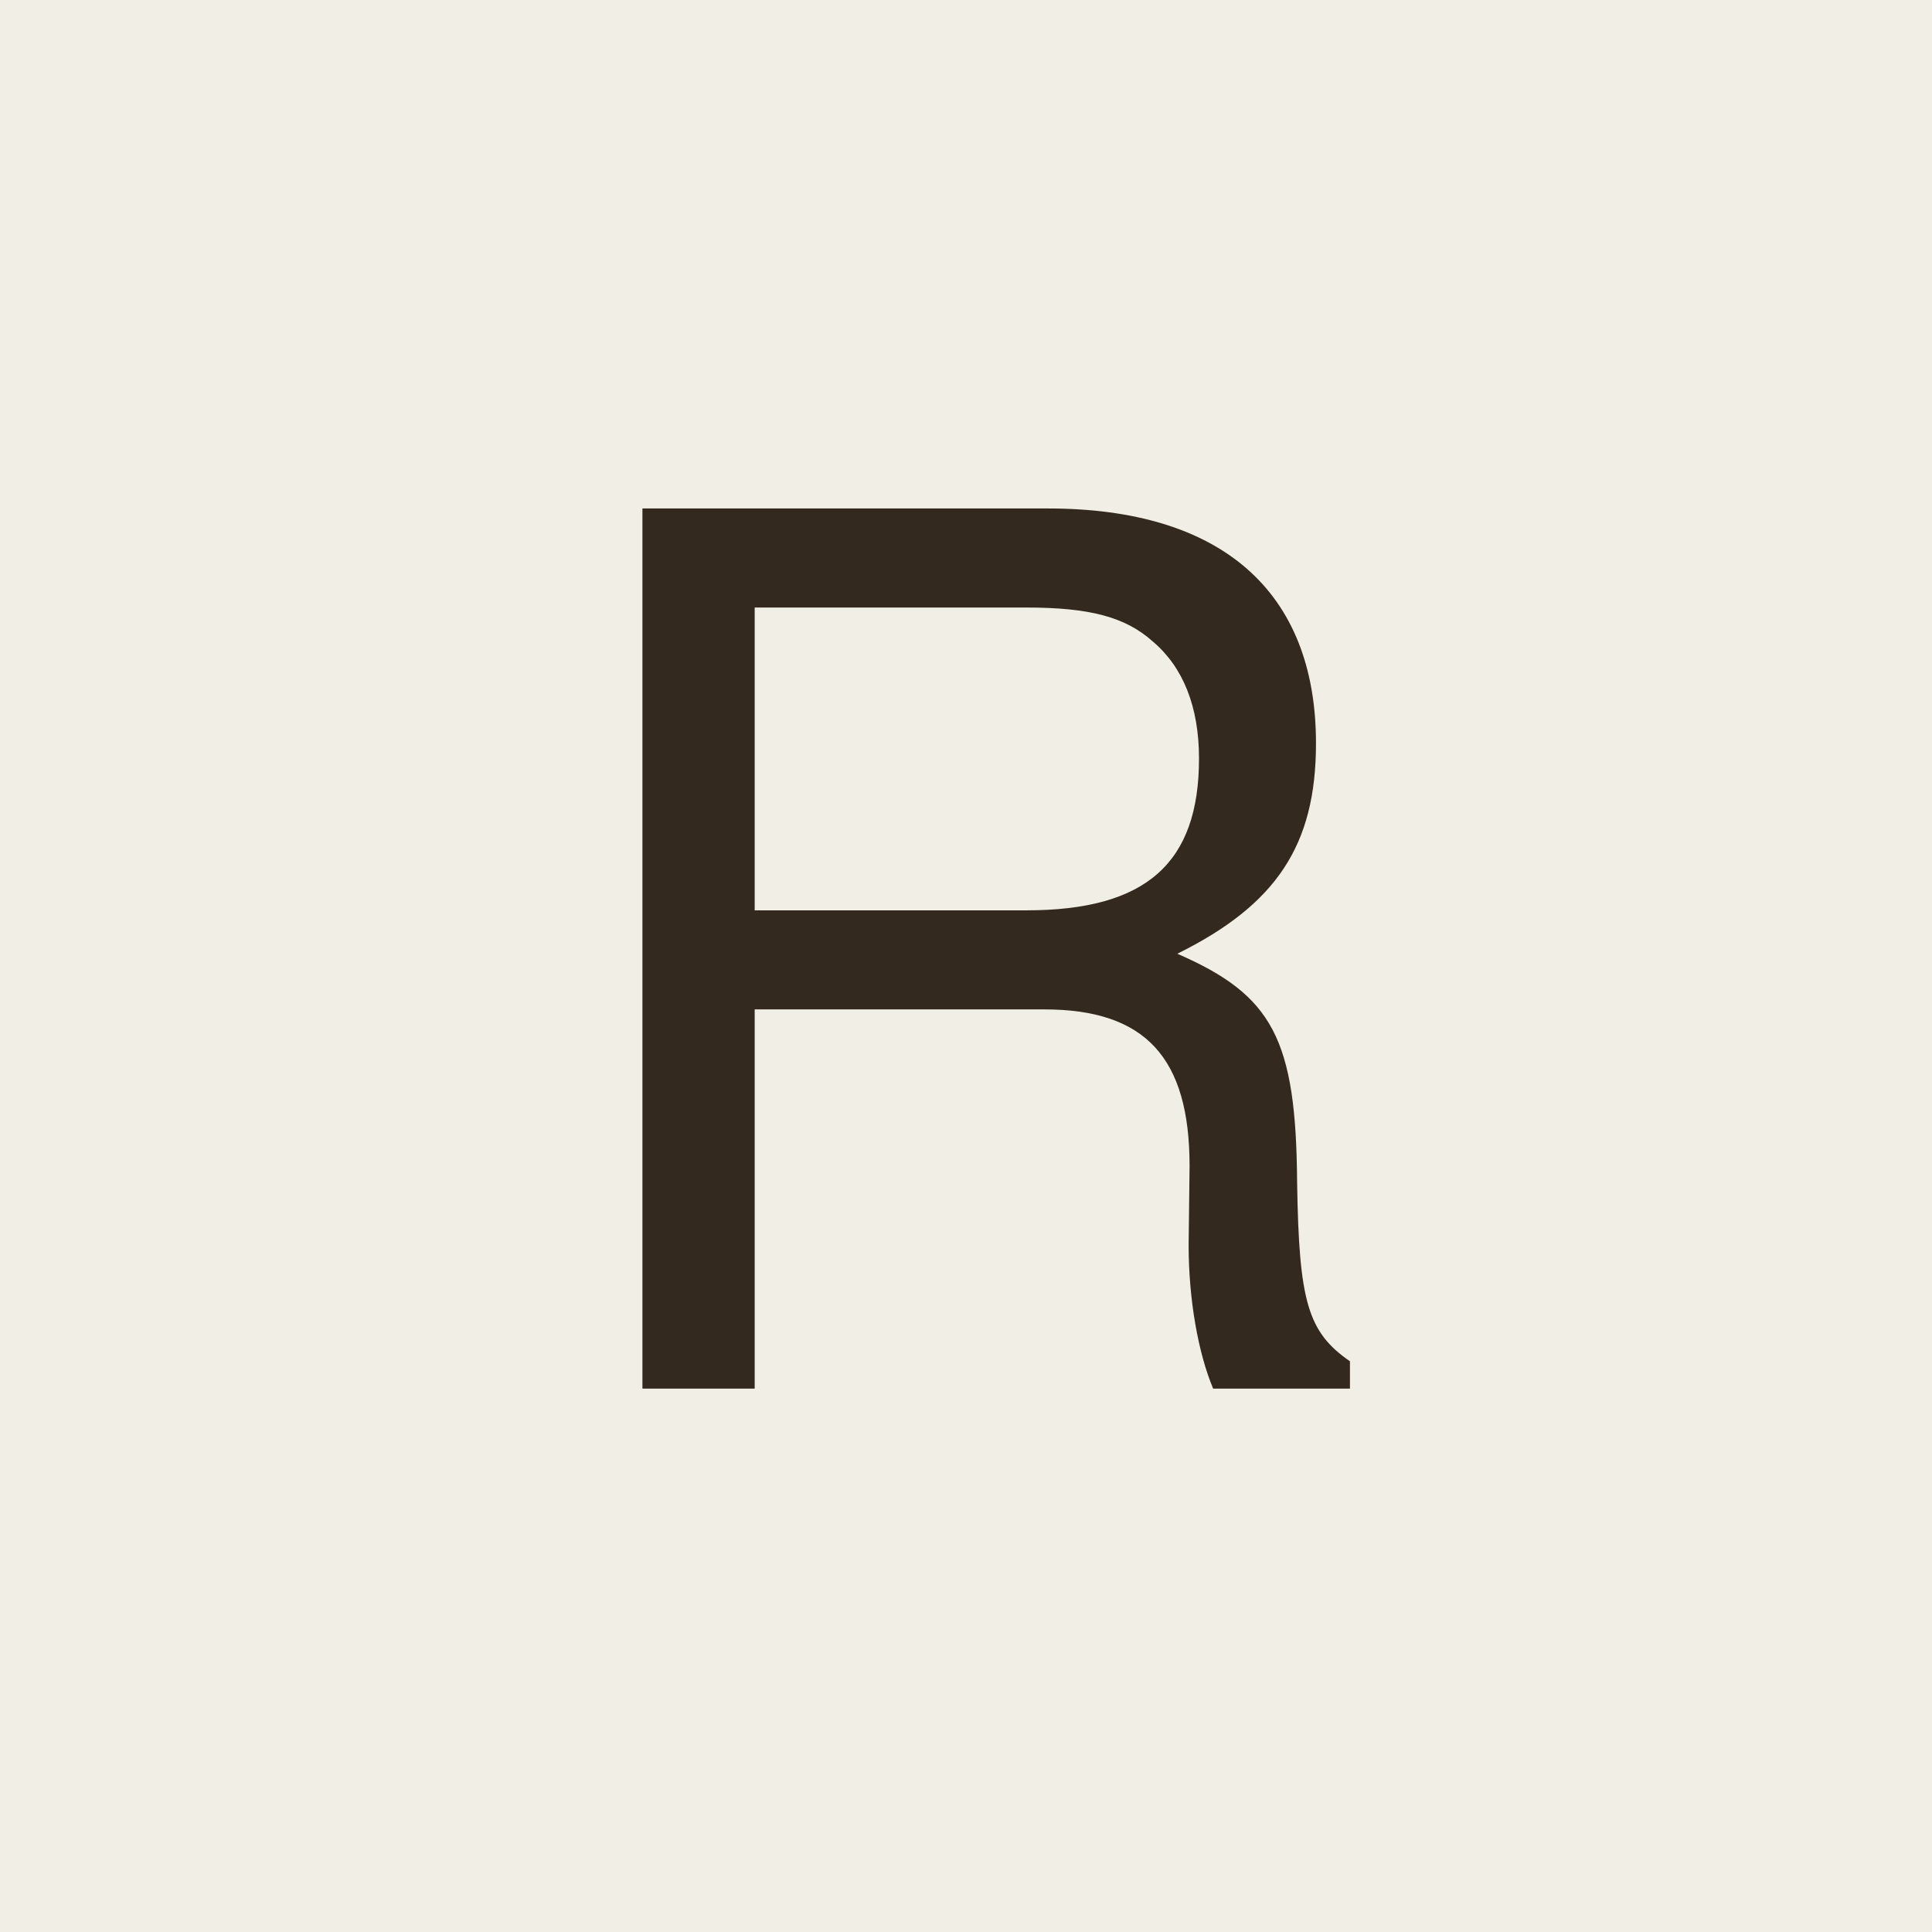
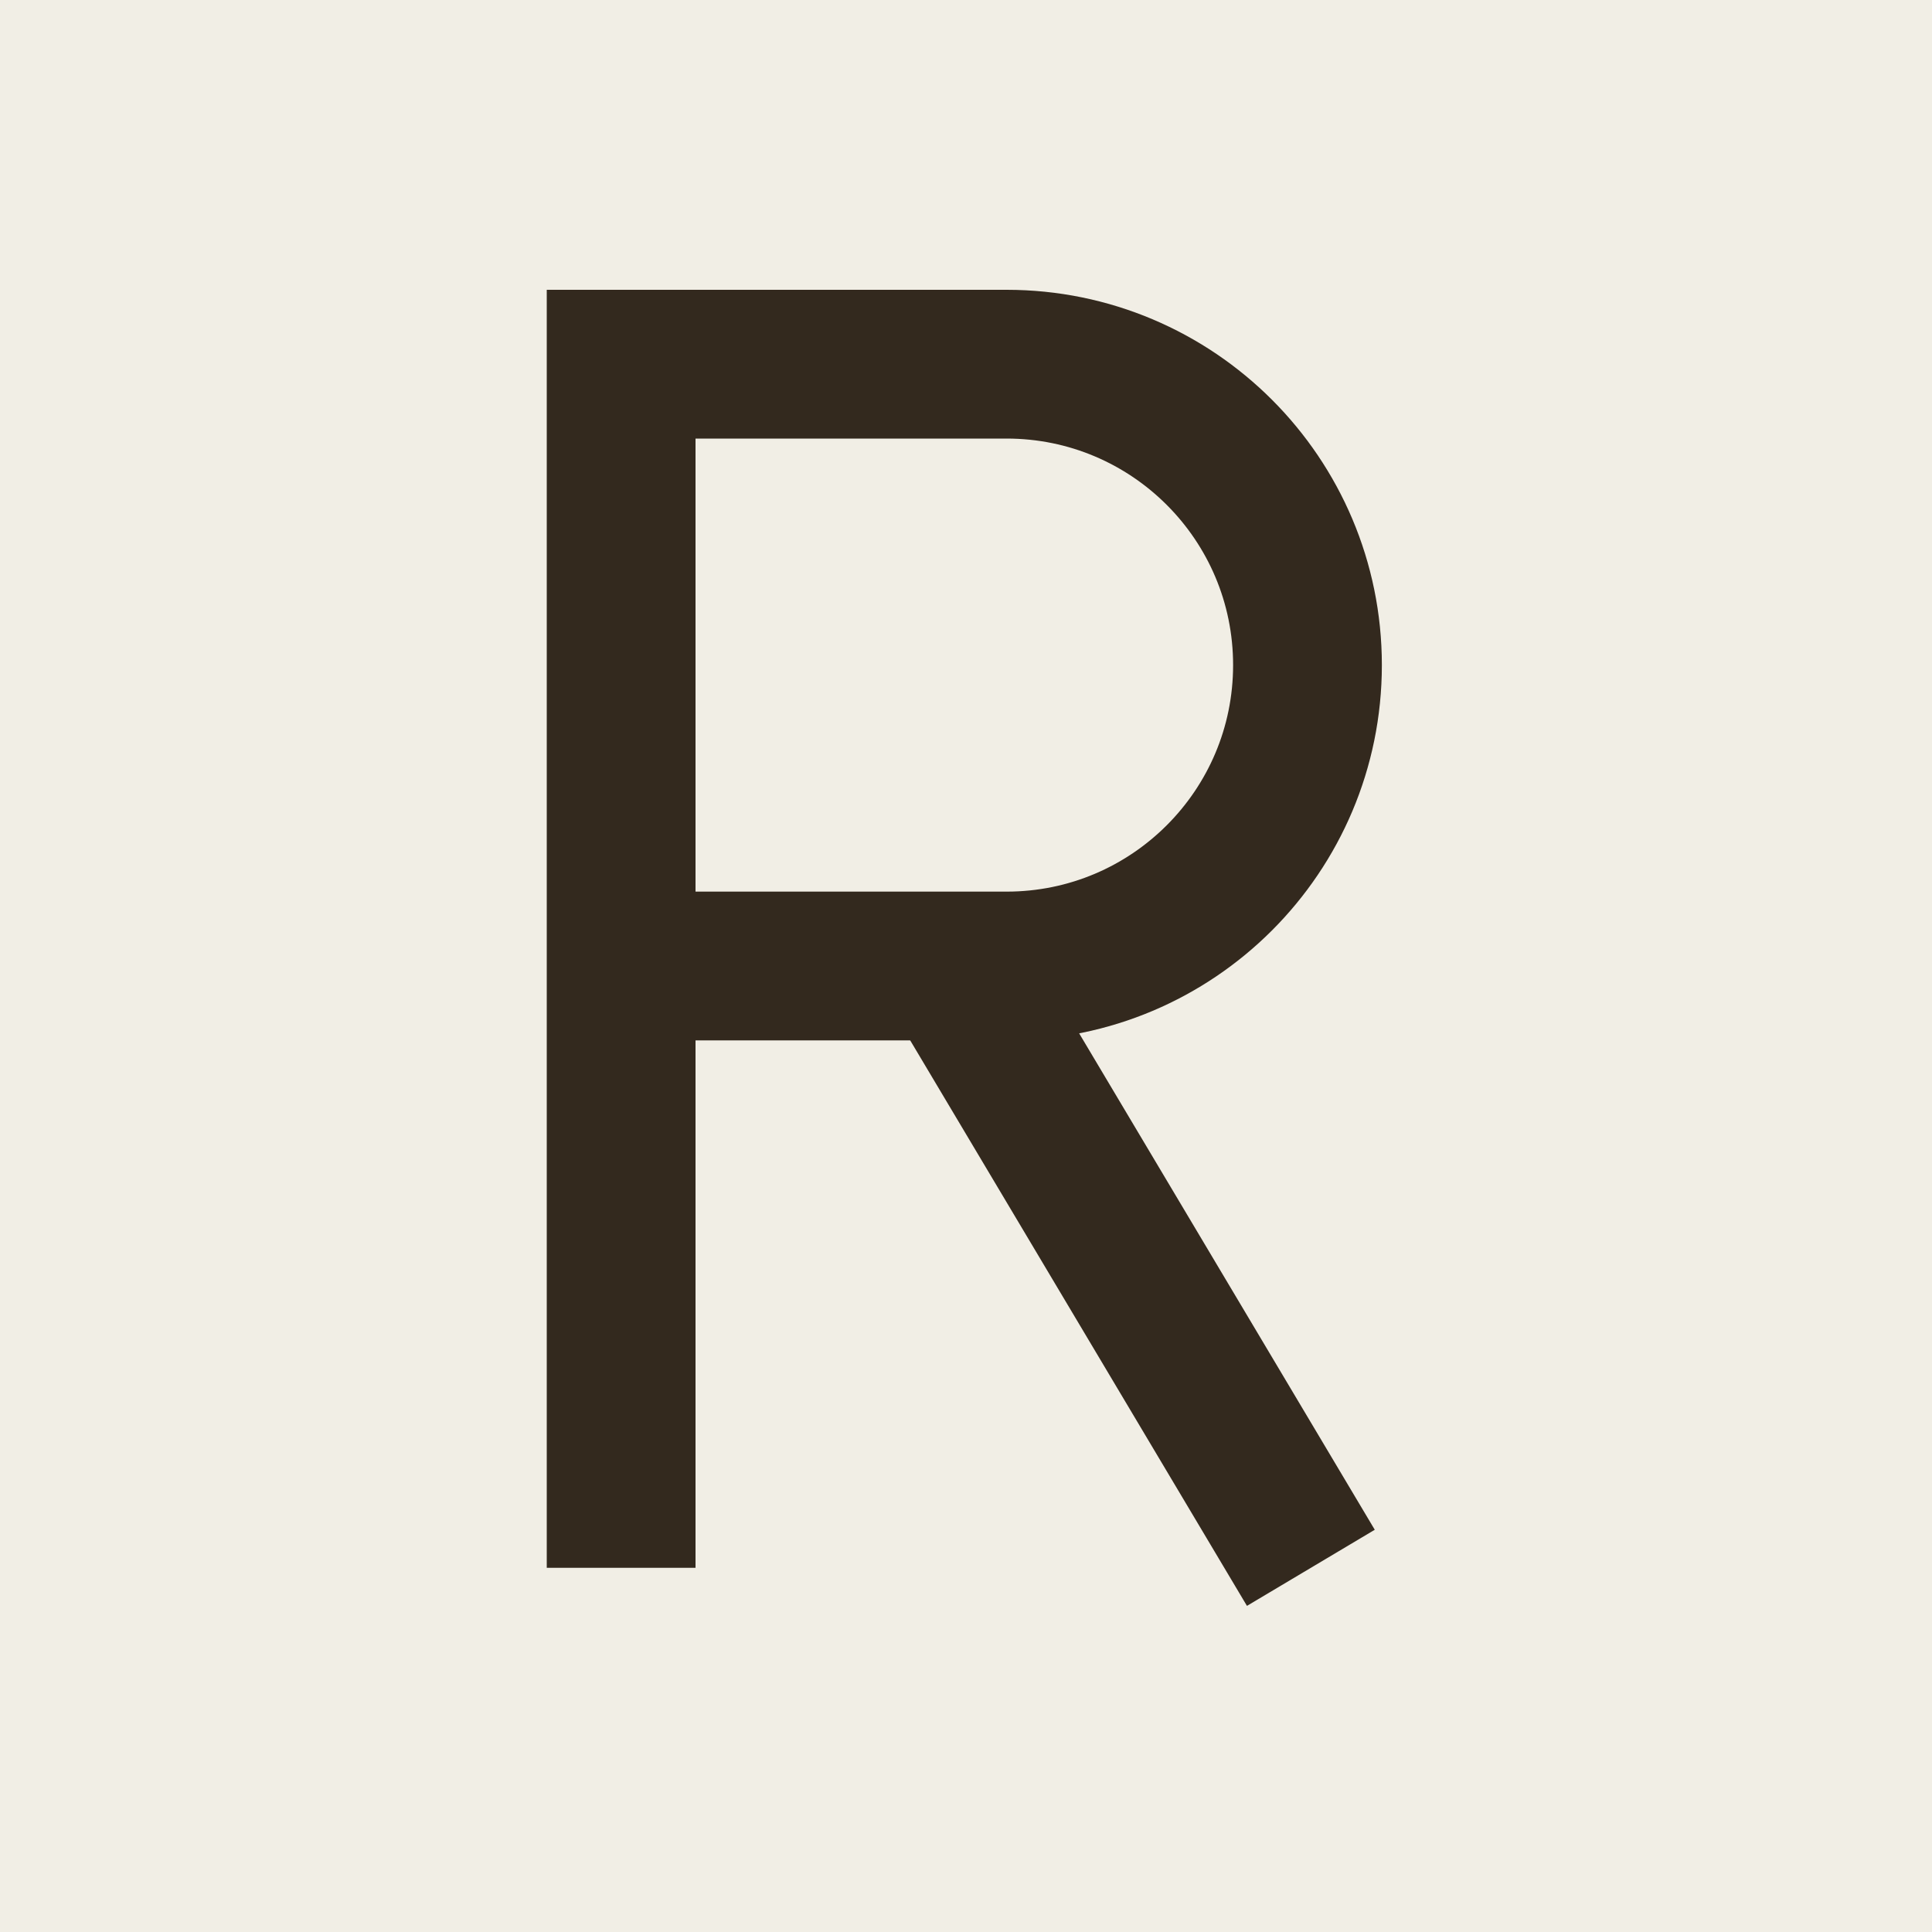
- <svg xmlns="http://www.w3.org/2000/svg" viewBox="0 0 32 32">
-   <rect width="32" height="32" fill="#F1EEE5" />
-   <text x="16" y="23" text-anchor="middle" font-family="Helvetica, Arial, sans-serif" font-size="20" font-weight="500" fill="#33291E">R</text>
+ <svg xmlns="http://www.w3.org/2000/svg" viewBox="0 0 100 100">
+   <rect width="100" height="100" fill="#F1EEE5" />
+   <g transform="translate(28.30,15.00) scale(0.7)" fill="none" stroke="#33291E" stroke-width="11" stroke-linecap="butt" stroke-linejoin="miter">
+     <path d="M5.5,94.5 V5.5 H34 A22.25,22.25 0 0 1 34,50 H5.5" />
+     <path d="M30,50 L56.5,94.5" />
+   </g>
</svg>
